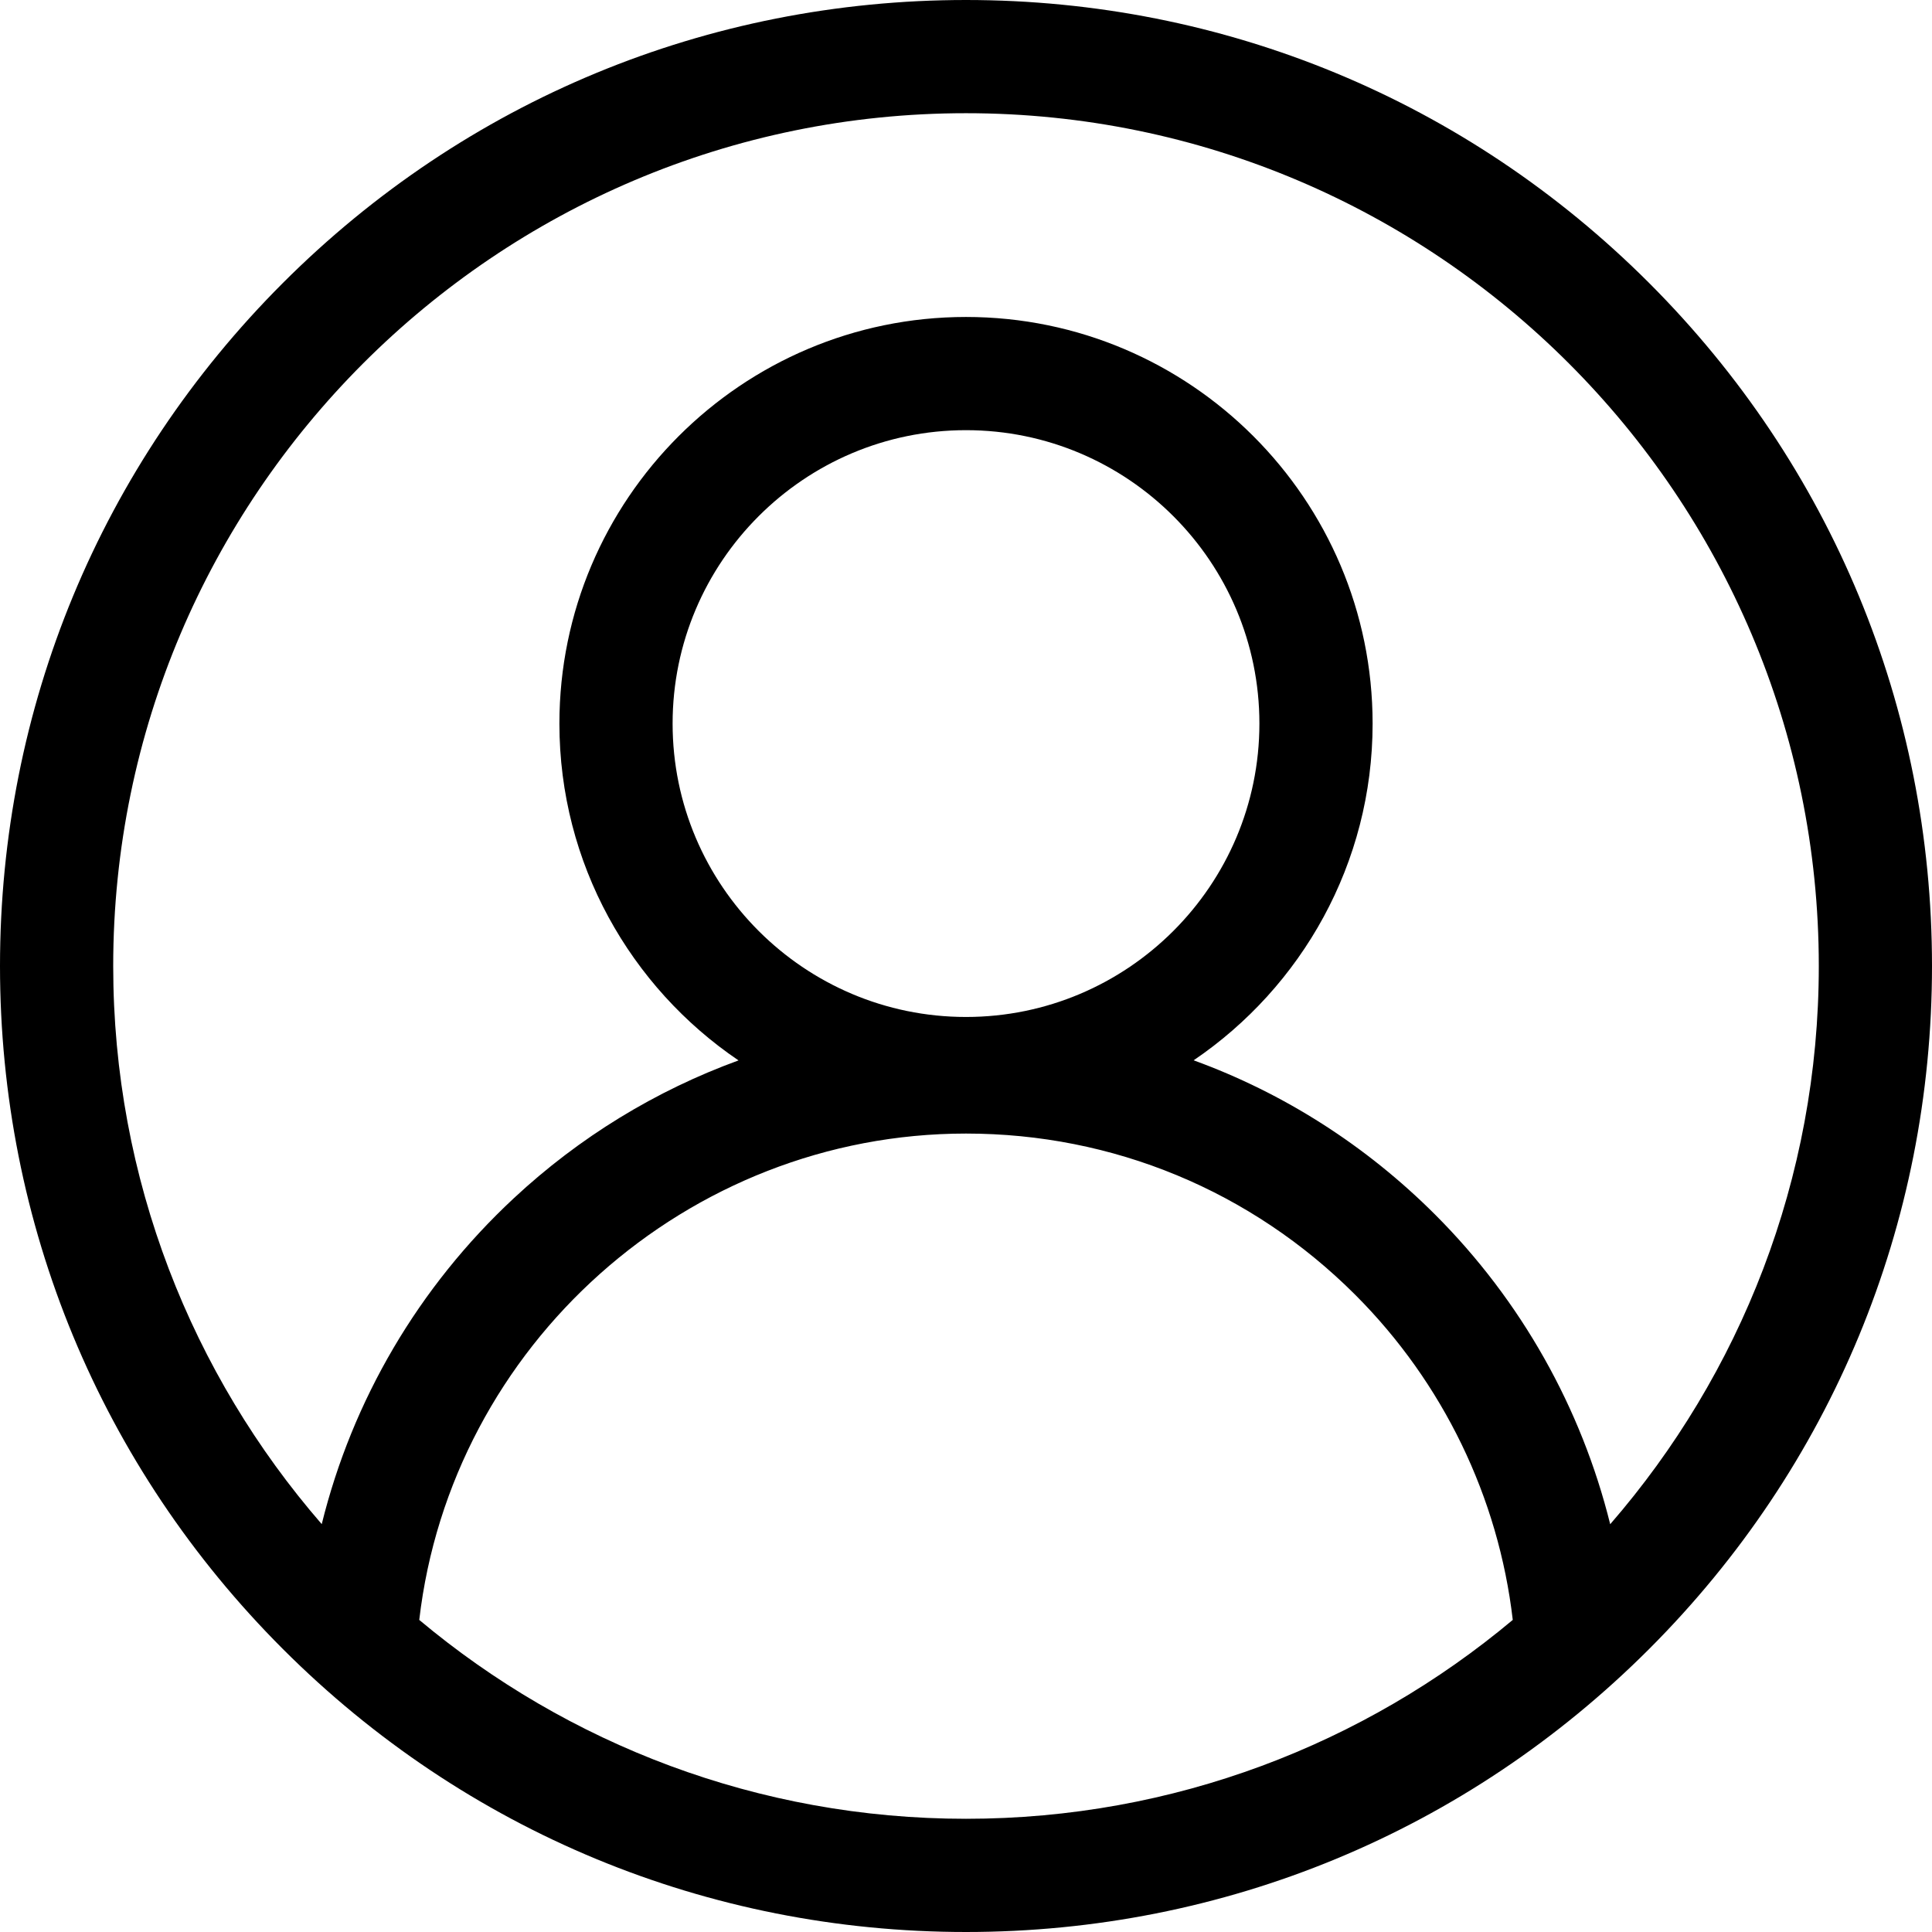
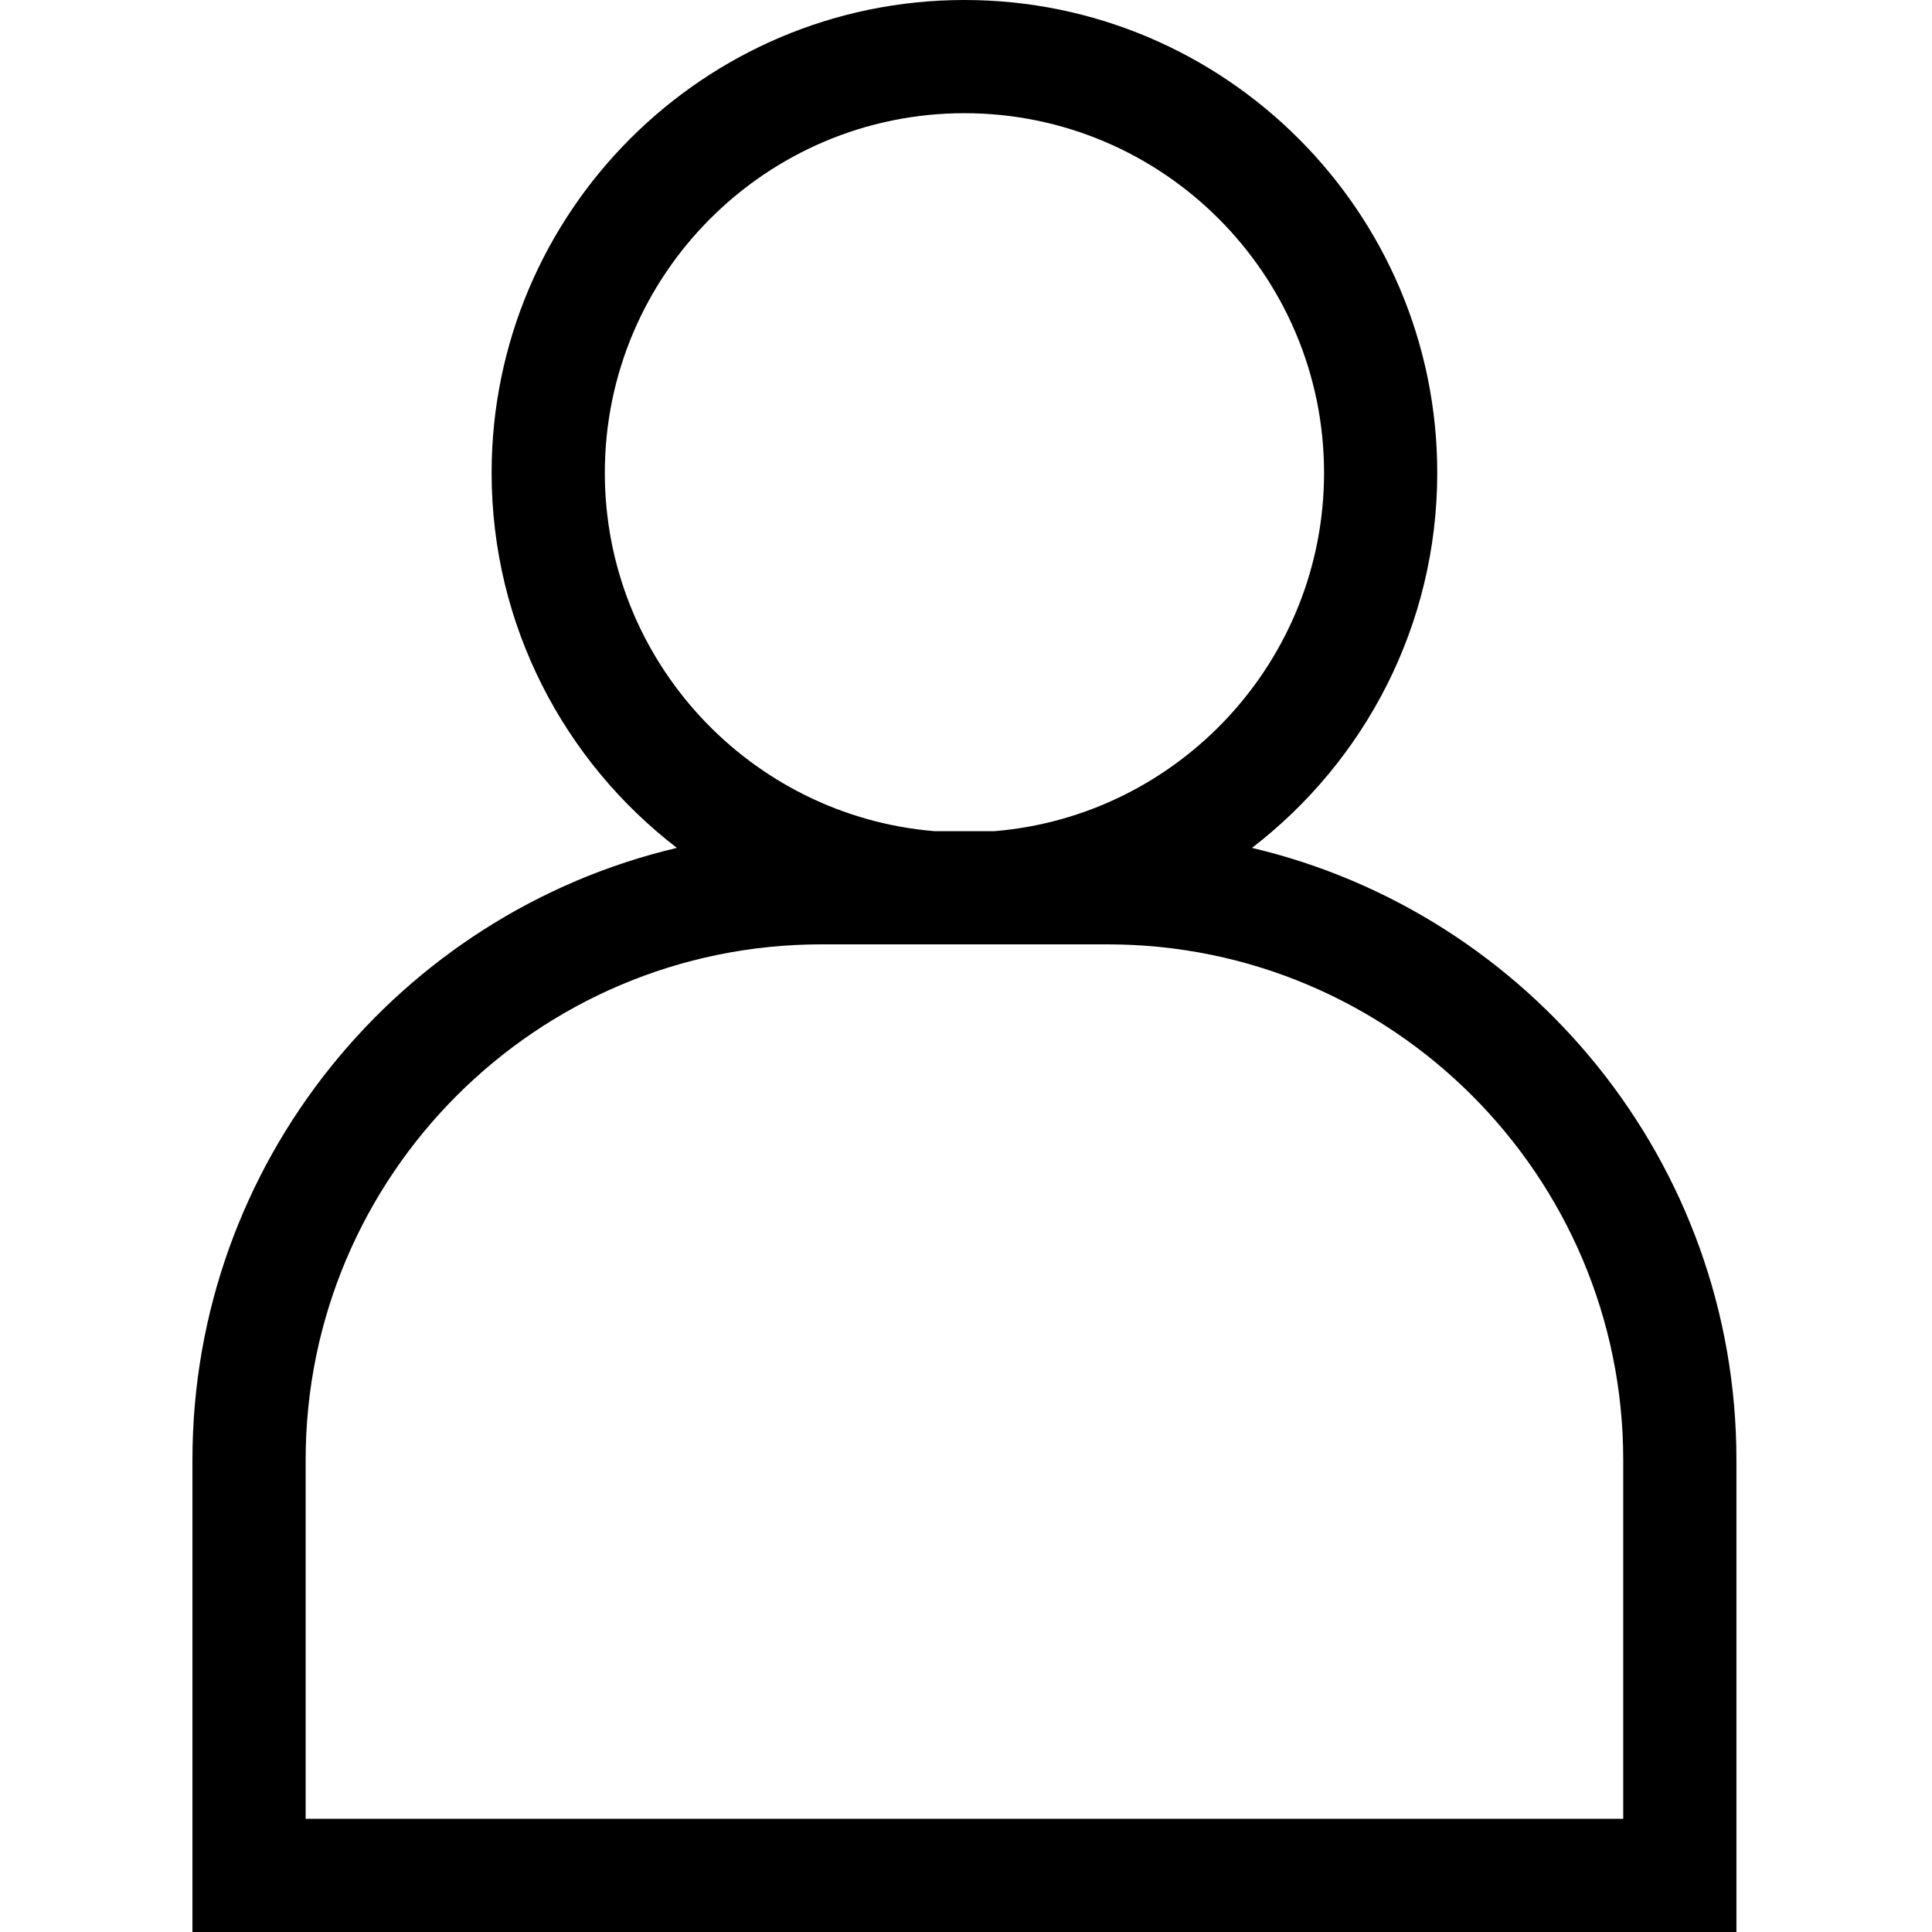
- <svg xmlns="http://www.w3.org/2000/svg" viewBox="0 0 512 512" fill="currentColor">
-   <path d="m437.02 74.98c-48.352-48.352-112.641-74.98-181.02-74.98s-132.668 26.629-181.02 74.98c-48.352 48.352-74.98 112.641-74.98 181.02s26.629 132.668 74.98 181.02c48.352 48.352 112.641 74.98 181.02 74.98s132.668-26.629 181.02-74.98c48.352-48.352 74.98-112.641 74.98-181.02s-26.629-132.668-74.98-181.02zm-325.914 354.316c8.453-72.734 70.988-128.891 144.895-128.891 38.961 0 75.598 15.18 103.156 42.734 23.281 23.285 37.965 53.688 41.742 86.152-39.258 32.879-89.805 52.707-144.898 52.707s-105.637-19.824-144.895-52.703zm144.895-159.789c-42.871 0-77.754-34.883-77.754-77.754 0-42.875 34.883-77.754 77.754-77.754s77.754 34.879 77.754 77.754c0 42.871-34.883 77.754-77.754 77.754zm170.719 134.426c-7.645-30.82-23.586-59.238-46.352-82.004-18.438-18.438-40.25-32.27-64.039-40.938 28.598-19.395 47.426-52.16 47.426-89.238 0-59.414-48.34-107.754-107.754-107.754s-107.754 48.34-107.754 107.754c0 37.098 18.844 69.875 47.465 89.266-21.887 7.977-42.141 20.309-59.566 36.543-25.234 23.5-42.758 53.465-50.883 86.348-34.41-39.668-55.262-91.398-55.262-147.91 0-124.617 101.383-226 226-226s226 101.383 226 226c0 56.523-20.859 108.266-55.281 147.934zm0 0" />
+ <svg xmlns="http://www.w3.org/2000/svg" viewBox="-51 0 512 512" fill="currentColor">
+   <path d="m280.781 224.699c29.836-22.926 49.105-58.953 49.105-99.398 0-69.09-56.211-125.301-125.301-125.301-69.094 0-125.301 56.211-125.301 125.301 0 40.449 19.27 76.473 49.102 99.398-73.508 17.328-128.387 83.473-128.387 162.195v125.105h409.172v-125.105c0-78.723-54.883-144.867-128.391-162.195zm-171.496-99.398c0-52.547 42.75-95.301 95.301-95.301 52.551 0 95.301 42.754 95.301 95.301 0 49.855-38.48 90.887-87.301 94.965h-16c-48.82-4.078-87.301-45.109-87.301-94.965zm269.887 356.699h-349.172v-95.105c0-75.336 61.293-136.629 136.633-136.629h75.906c75.34 0 136.633 61.293 136.633 136.629zm0 0" />
</svg>
